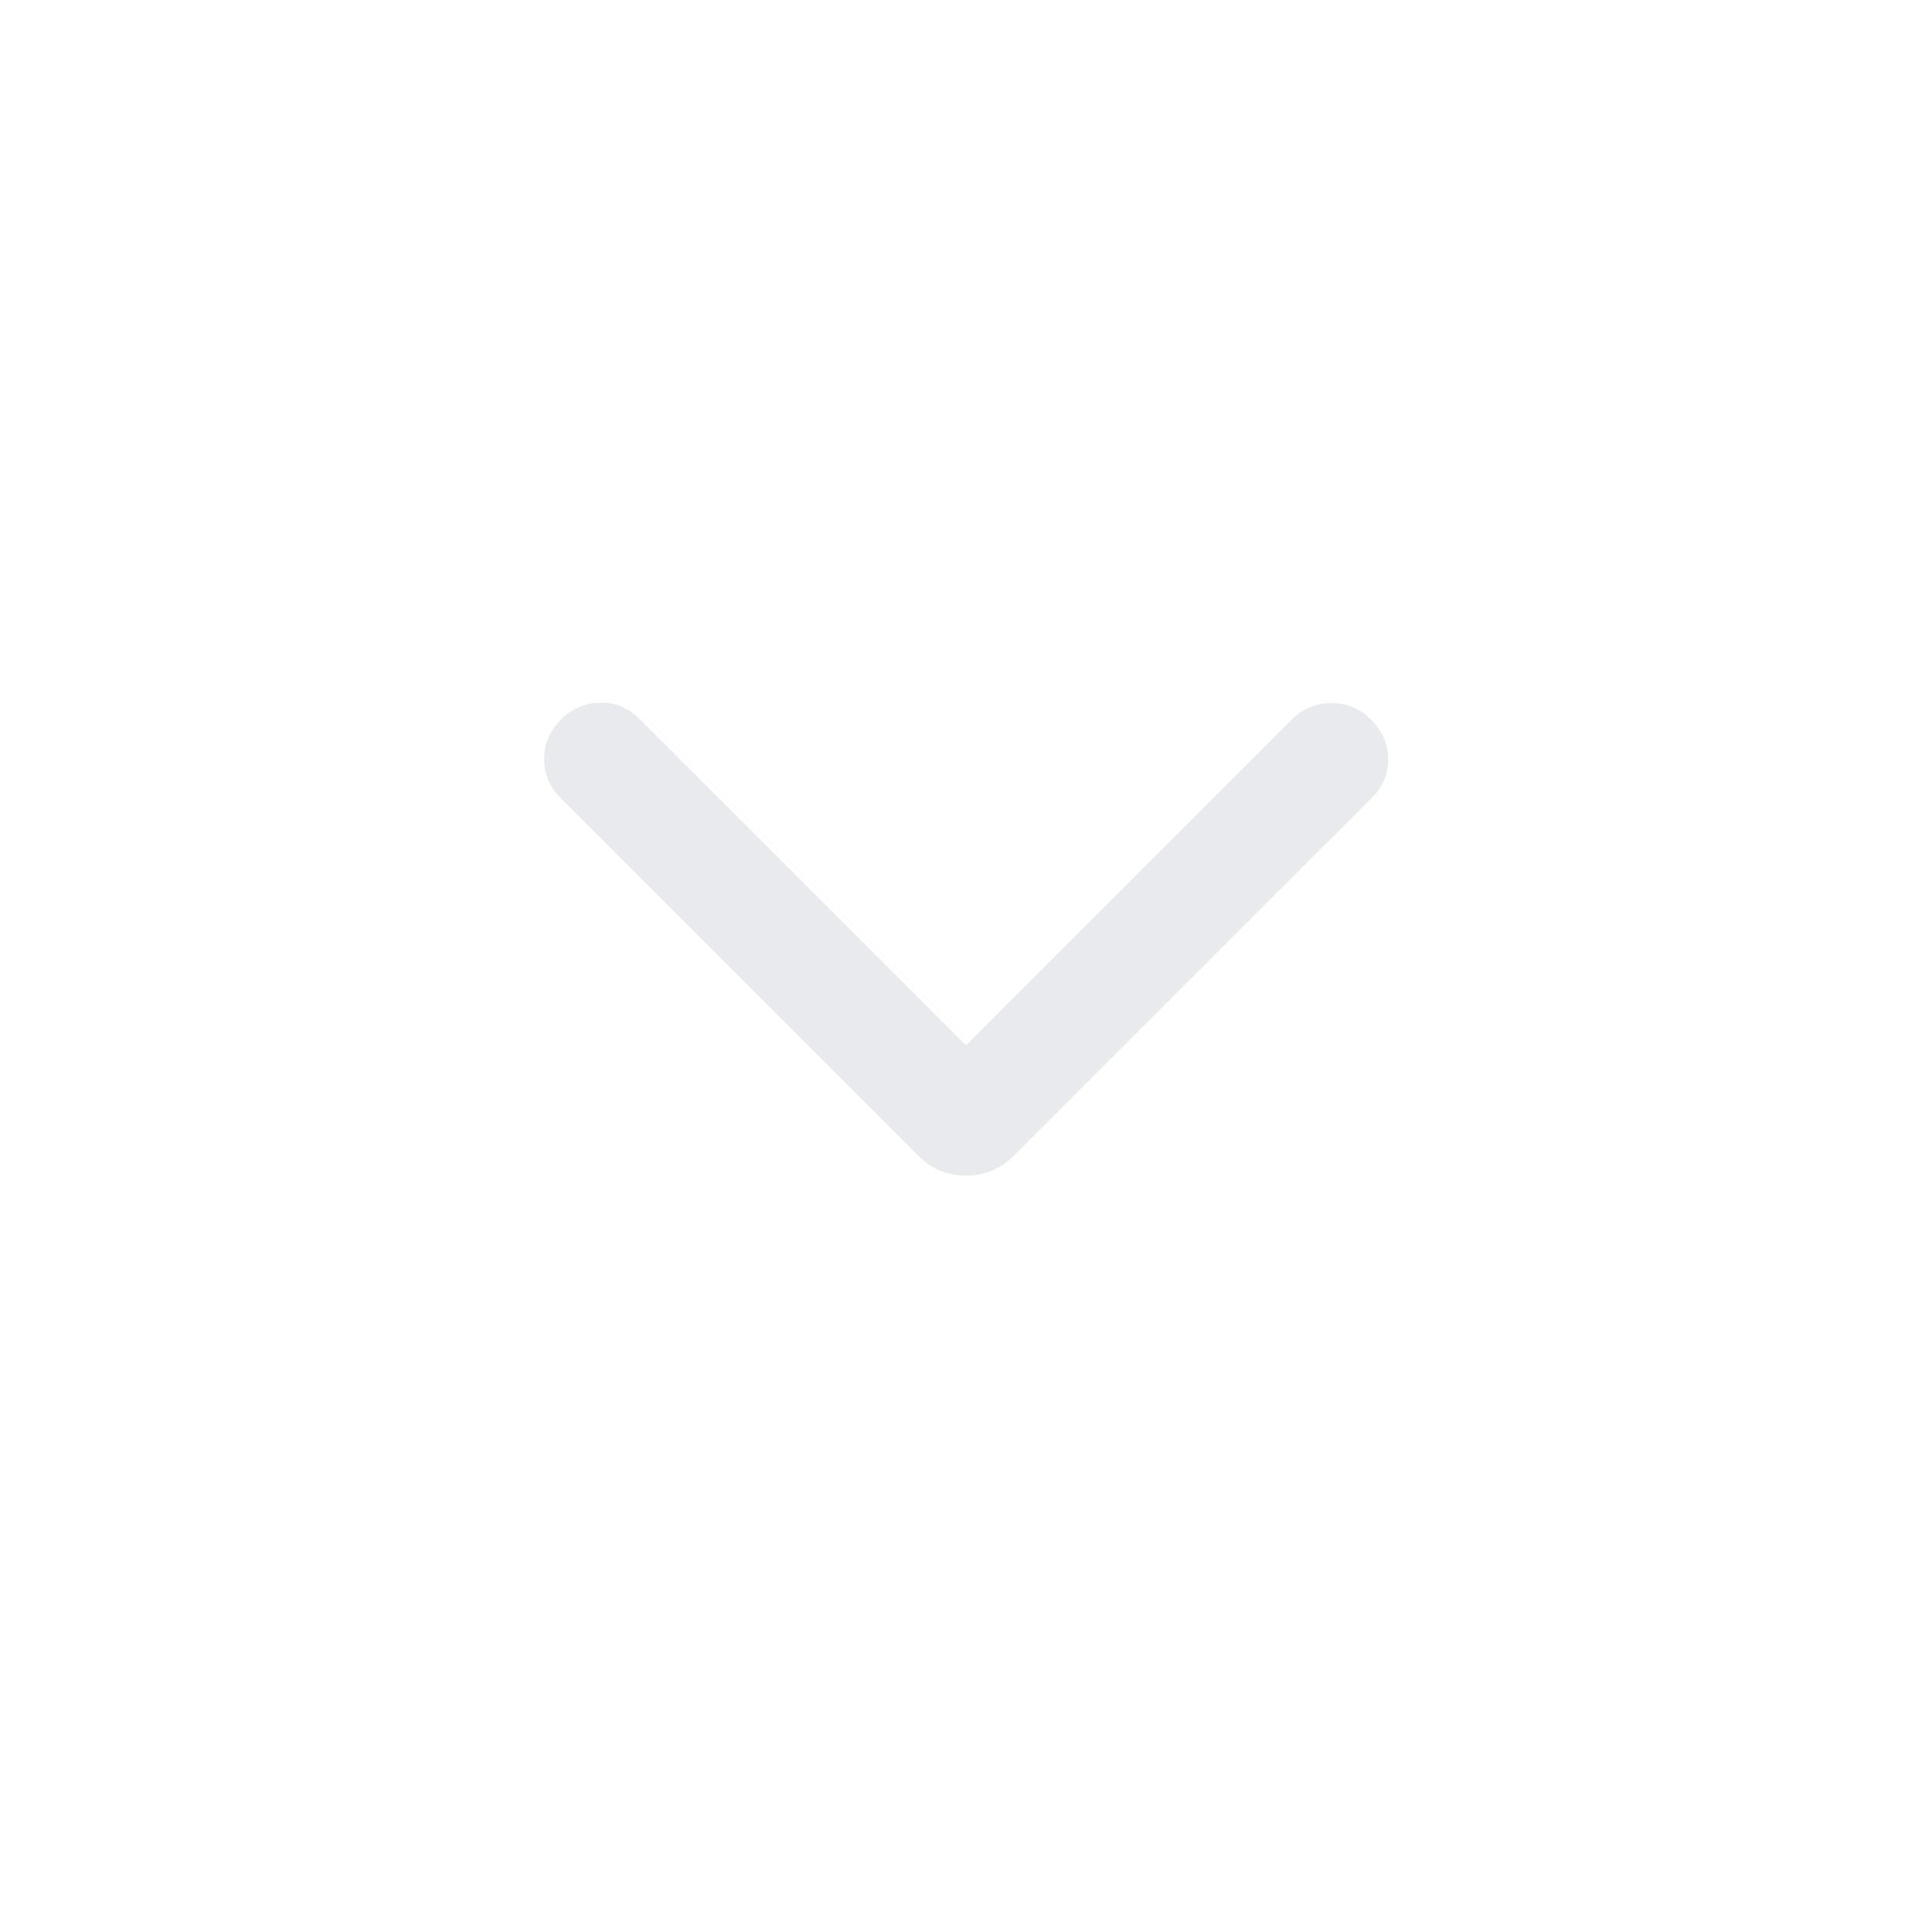
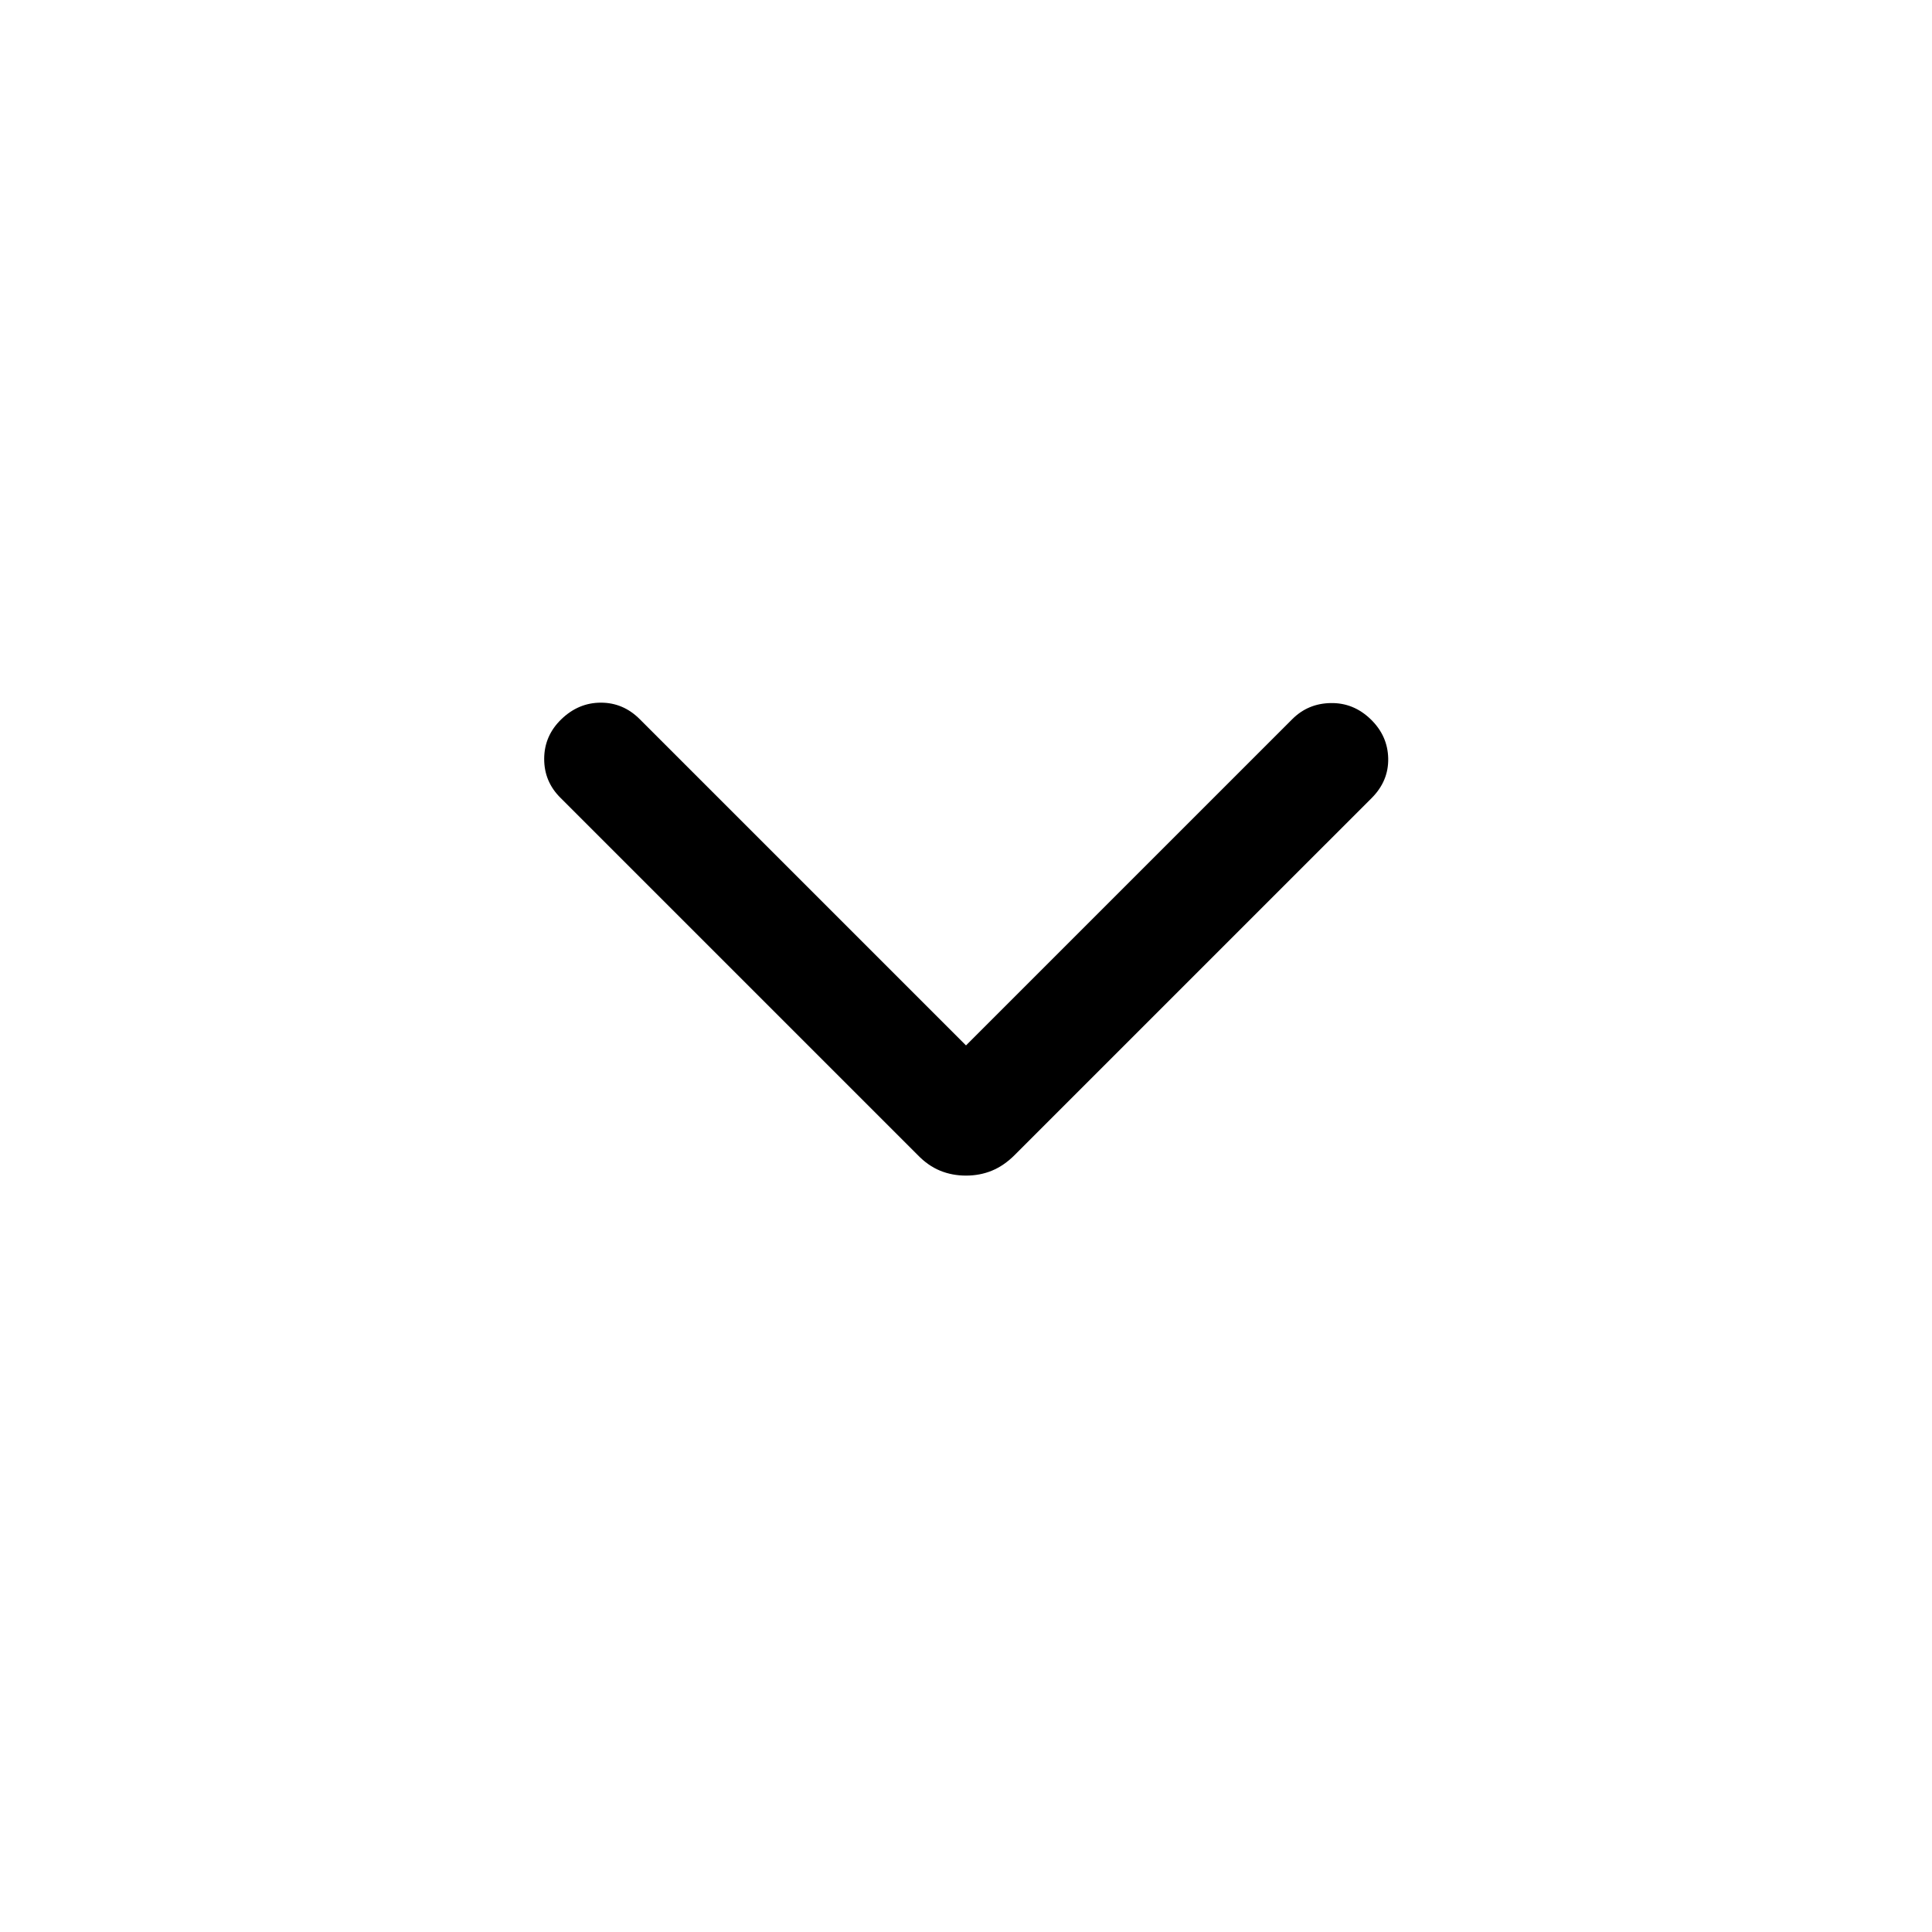
- <svg xmlns="http://www.w3.org/2000/svg" height="24px" viewBox="0 -960 960 960" width="24px" fill="#e8eaed">
+ <svg xmlns="http://www.w3.org/2000/svg" height="24px" viewBox="0 -960 960 960" width="24px" fill="currentColor">
  <path d="M467.1-378.31q-5.98-2.46-11.1-7.77L278.65-563.42q-8.3-8.12-8.25-19.58.06-11.46 8.56-19.65 8.5-8.2 19.62-8.2 11.11 0 19.3 8.2L480-440.54l162.12-162.11q7.8-7.81 19.11-8 11.31-.2 19.81 8 8.5 8.19 8.75 19.46.25 11.27-8.25 19.77L504.19-386.08q-5.31 5.31-11.29 7.77-5.98 2.46-12.9 2.46t-12.9-2.46Z" />
</svg>
